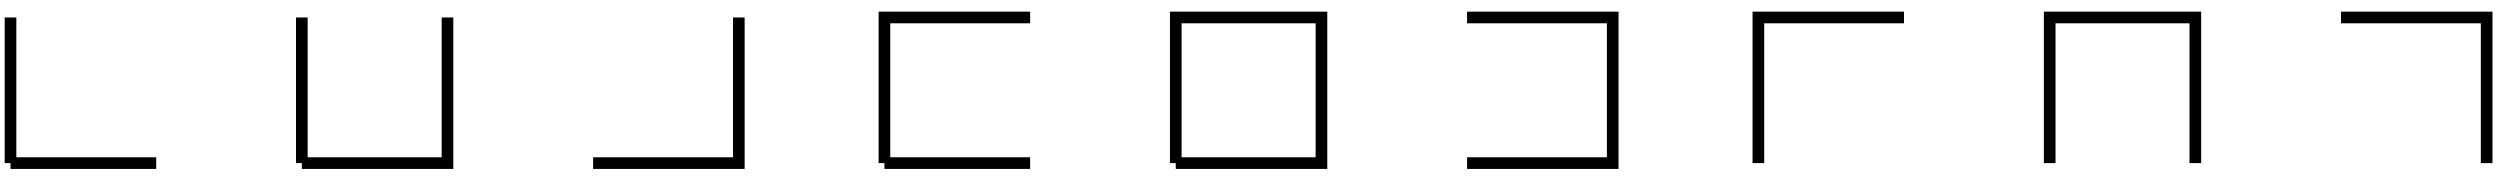
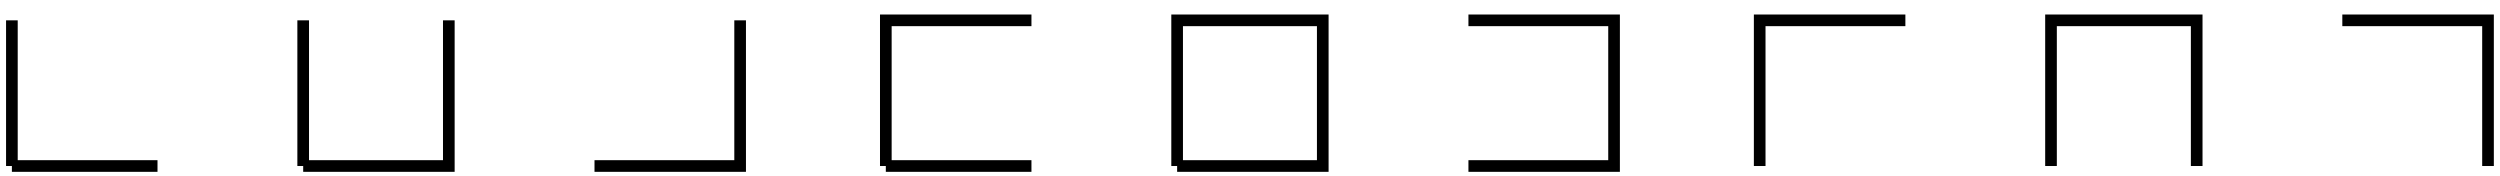
<svg xmlns="http://www.w3.org/2000/svg" width="171pt" height="12pt" viewBox="0 0 171 12" version="1.1">
  <g id="surface1">
-     <path style="fill:none;stroke-width:0.797;stroke-linecap:butt;stroke-linejoin:miter;stroke:rgb(0%,0%,0%);stroke-opacity:1;stroke-miterlimit:10;" d="M -0.001 0.001 L 9.964 0.001 M -0.001 0.001 L -0.001 9.962 M 19.925 0.001 L 29.889 0.001 L 29.889 9.962 M 19.925 9.962 L 19.925 0.001 M 39.85 0.001 L 49.815 0.001 L 49.815 9.962 M 59.776 0.001 L 69.741 0.001 M 69.741 9.962 L 59.776 9.962 L 59.776 0.001 M 79.702 0.001 L 89.667 0.001 L 89.667 9.962 L 79.702 9.962 L 79.702 0.001 M 99.628 0.001 L 109.589 0.001 L 109.589 9.962 L 99.628 9.962 M 129.514 9.962 L 119.553 9.962 L 119.553 0.001 M 149.44 0.001 L 149.44 9.962 L 139.479 9.962 L 139.479 0.001 M 169.366 0.001 L 169.366 9.962 L 159.405 9.962 " transform="matrix(1,0,0,-1,0.72,11.157)" />
+     <path style="fill:none;stroke-width:0.797;stroke-linecap:butt;stroke-linejoin:miter;stroke:rgb(0%,0%,0%);stroke-opacity:1;stroke-miterlimit:10;" d="M 0.001 -0 L 9.961 -0 M 0.001 -0 L 0.001 9.964 M 19.926 -0 L 29.887 -0 L 29.887 9.964 M 19.926 9.964 L 19.926 -0 M 39.852 -0 L 49.813 -0 L 49.813 9.964 M 59.778 -0 L 69.739 -0 M 69.739 9.964 L 59.778 9.964 L 59.778 -0 M 79.704 -0 L 89.665 -0 L 89.665 9.964 L 79.704 9.964 L 79.704 -0 M 99.629 -0 L 109.59 -0 L 109.59 9.964 L 99.629 9.964 M 129.516 9.964 L 119.551 9.964 L 119.551 -0 M 149.442 -0 L 149.442 9.964 L 139.477 9.964 L 139.477 -0 M 169.368 -0 L 169.368 9.964 L 159.403 9.964 " transform="matrix(1,0,0,-1,0.812,11.355)" />
  </g>
</svg>
